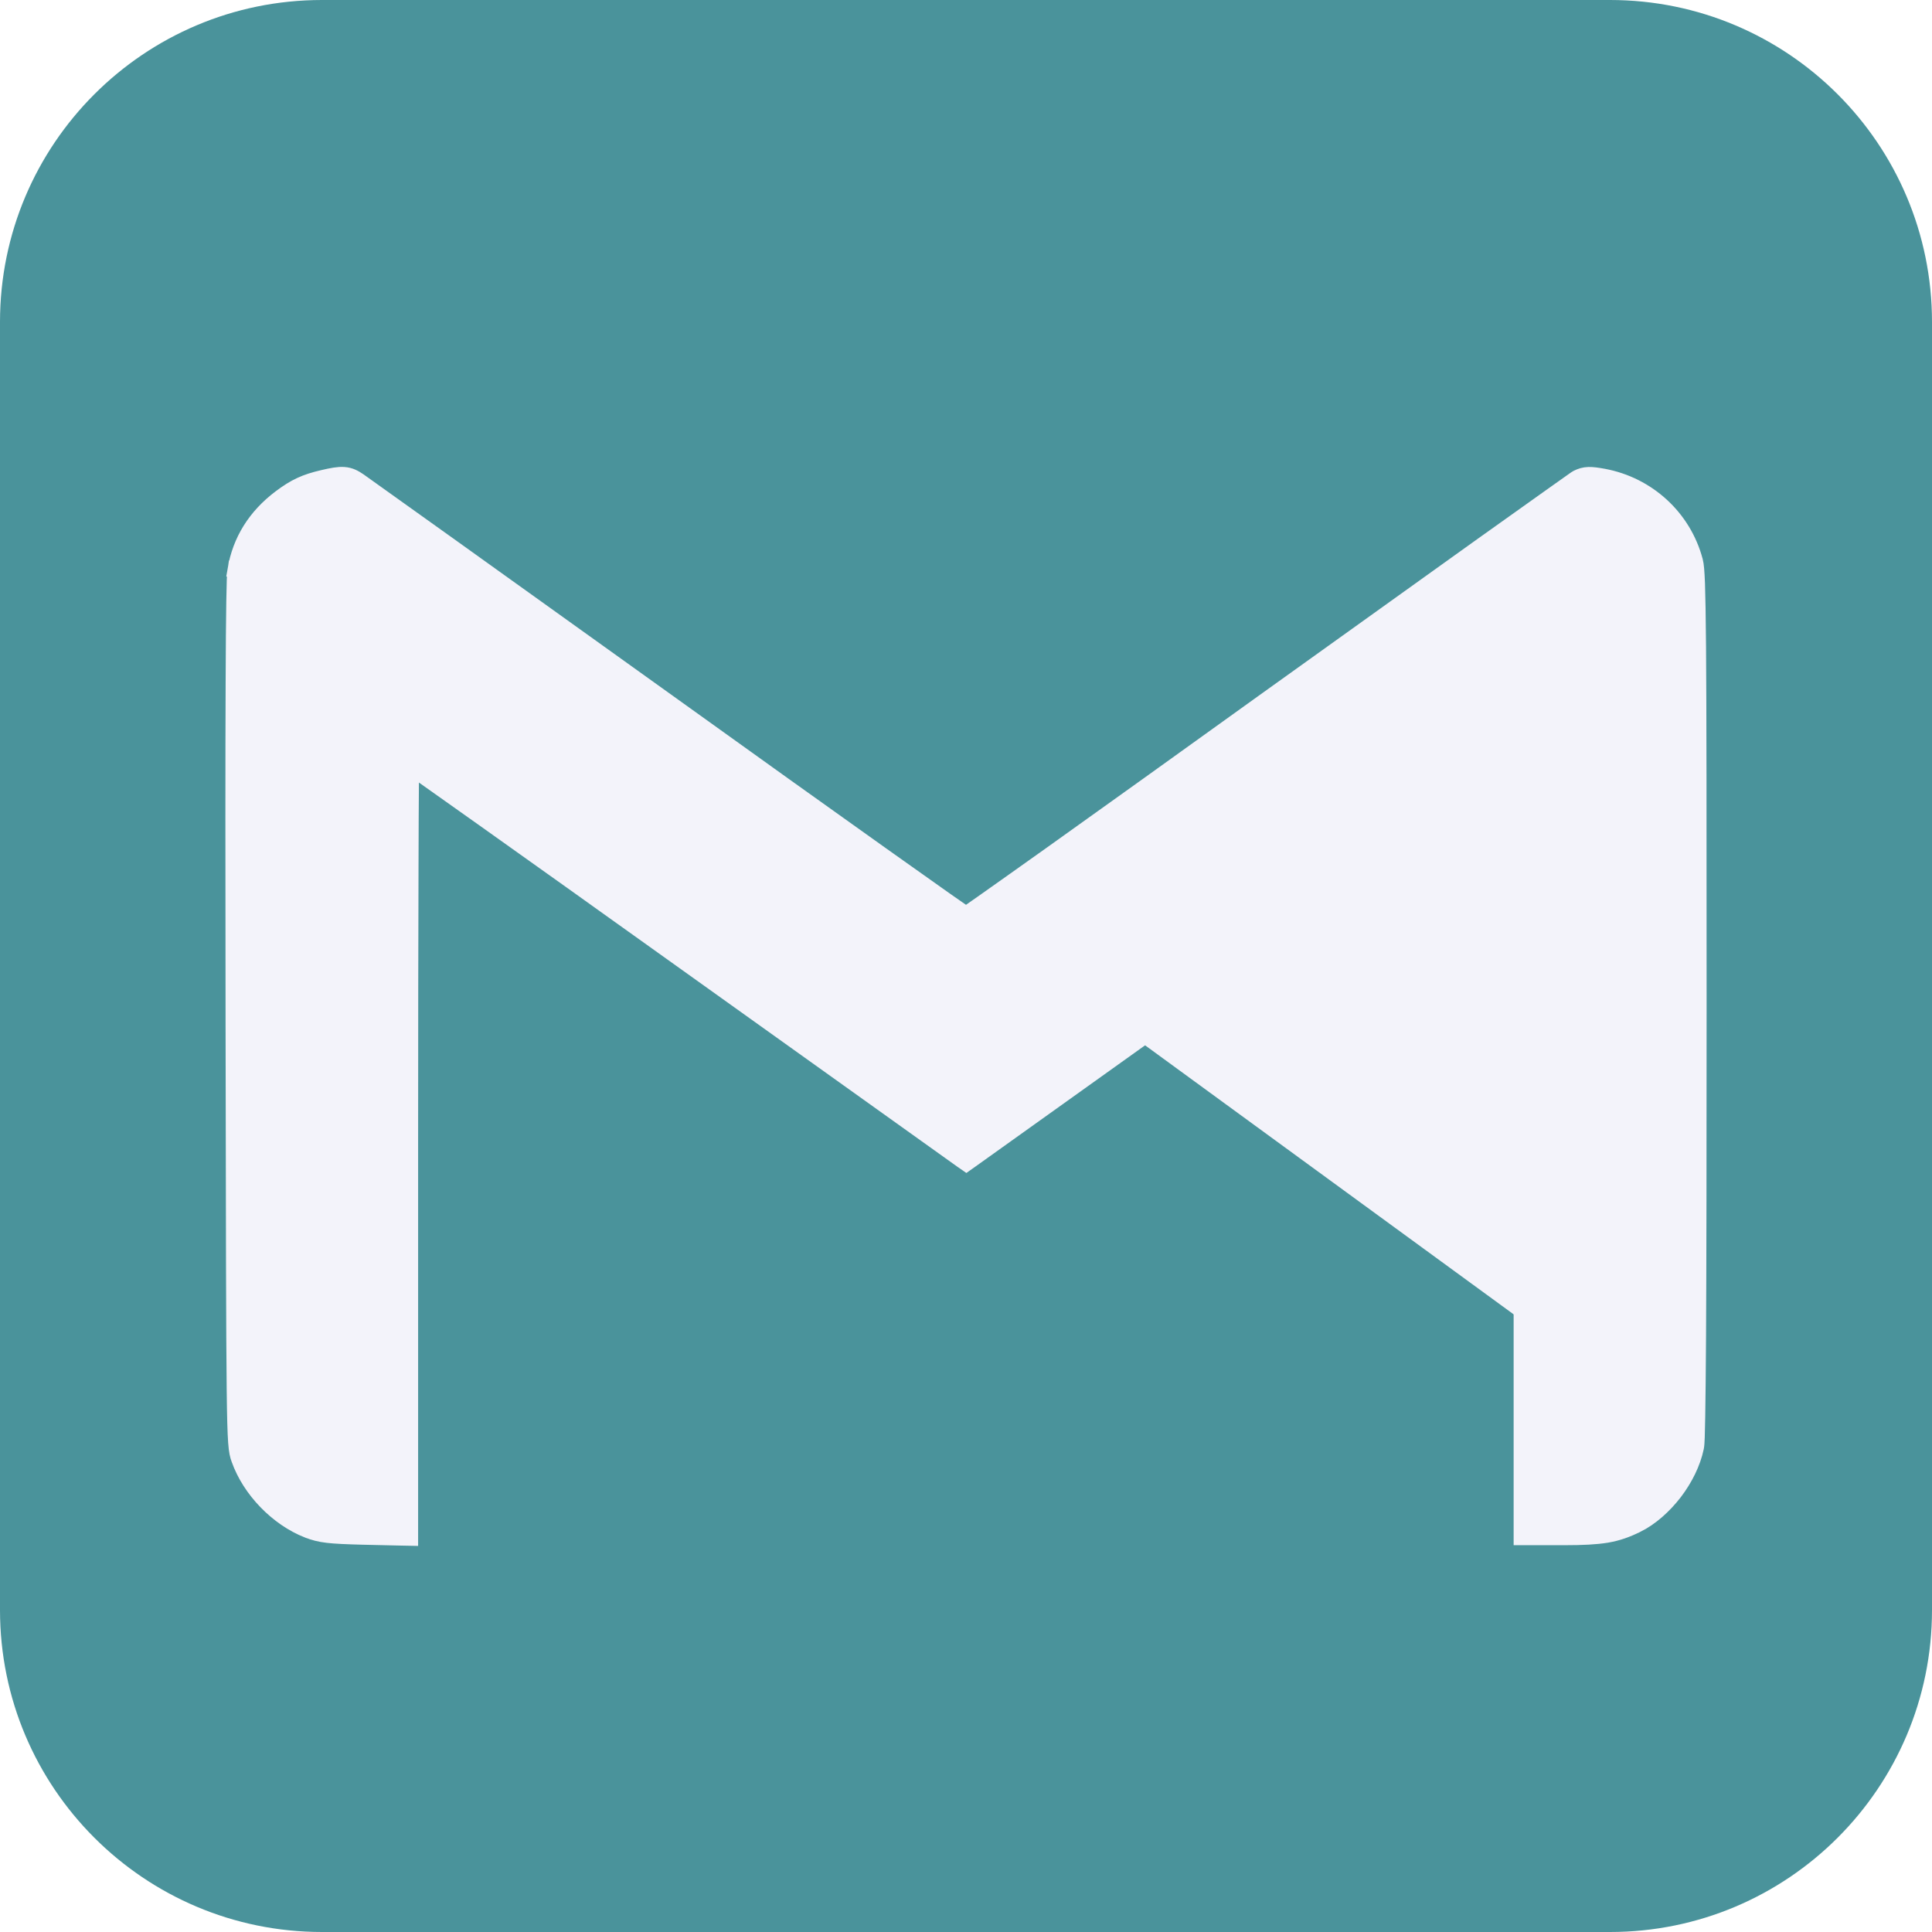
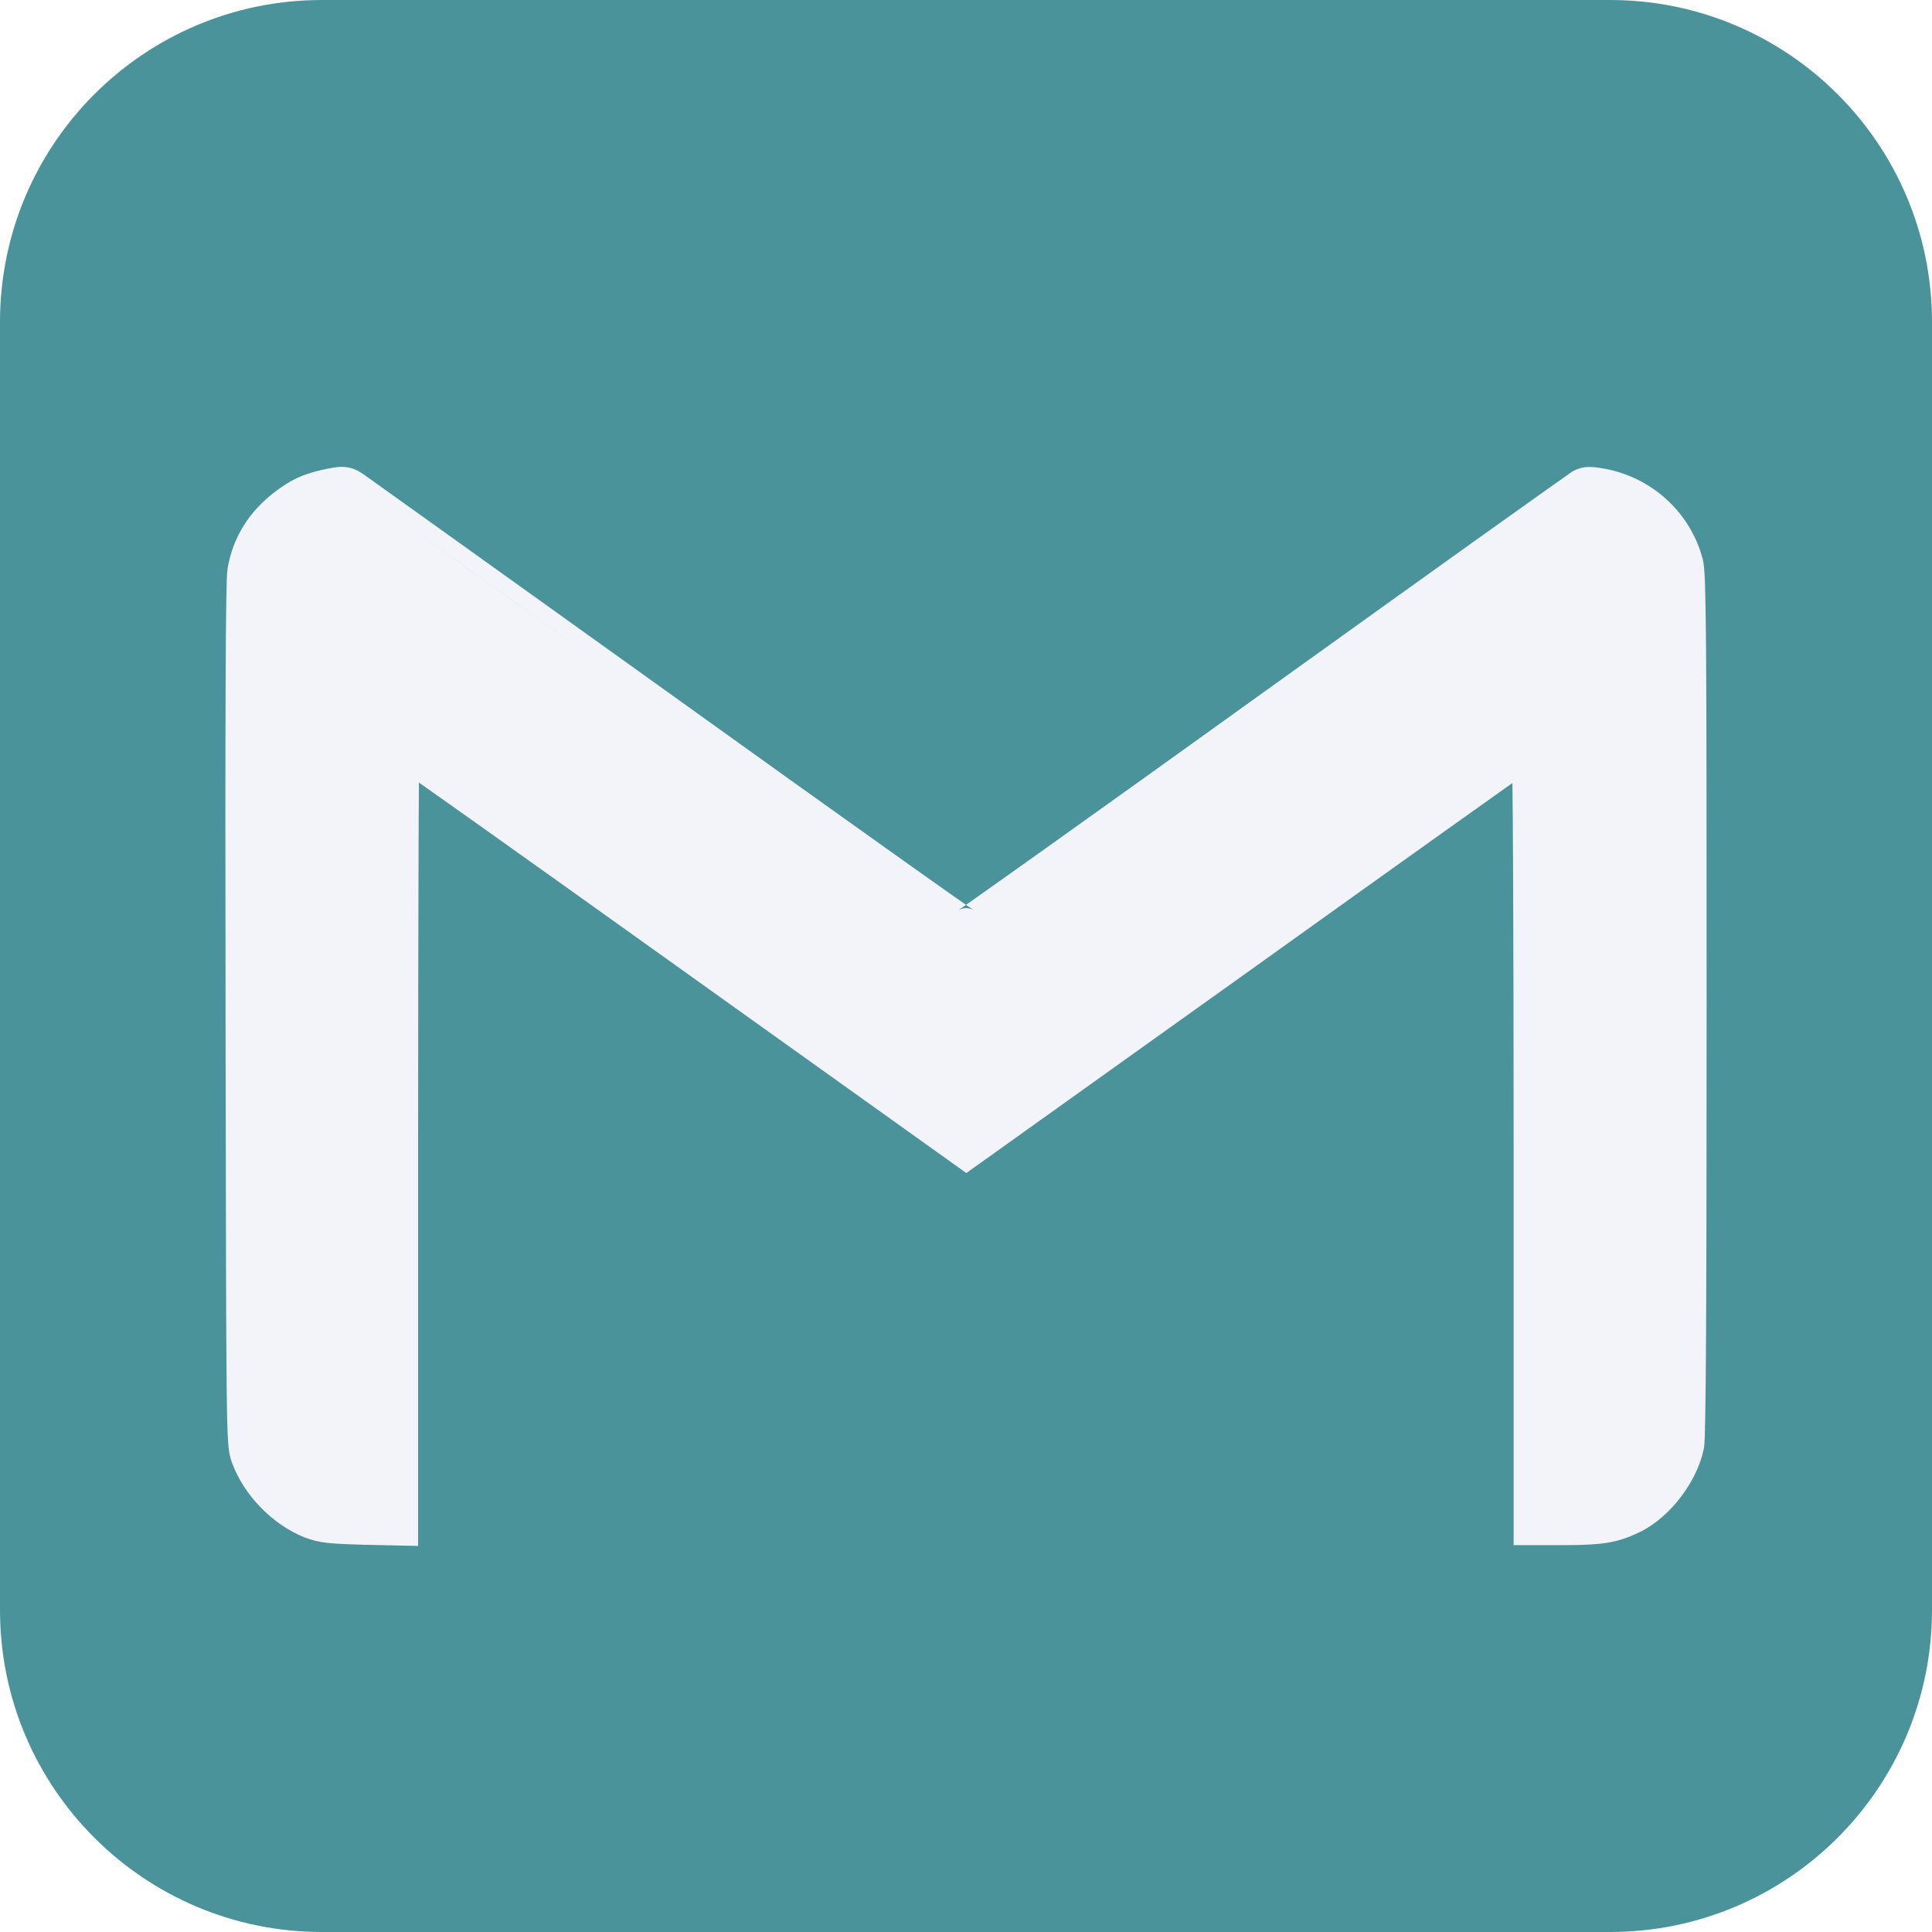
<svg xmlns="http://www.w3.org/2000/svg" class="icon-main" width="24" height="24" viewBox="0 0 24 24" fill="none">
  <rect width="24" height="24" rx="4" fill="#4A939B" />
-   <path d="M21.067 17.98C21.027 18.173 20.928 18.37 20.799 18.539C20.669 18.707 20.506 18.854 20.33 18.941L20.33 18.941L20.329 18.941C20.205 19.002 20.096 19.041 19.958 19.065C19.823 19.087 19.662 19.095 19.433 19.095H19.003H18.903V18.994V14.166C18.903 12.838 18.9 11.633 18.896 10.76C18.894 10.323 18.891 9.97 18.889 9.727C18.888 9.653 18.887 9.589 18.886 9.536C18.849 9.562 18.804 9.593 18.754 9.629C18.575 9.756 18.317 9.939 18 10.165C17.365 10.617 16.494 11.24 15.539 11.923L15.539 11.923L12.062 14.408L12.004 14.449L11.945 14.408L8.457 11.915L8.457 11.915C7.5 11.23 6.626 10.607 5.991 10.156C5.673 9.93 5.415 9.748 5.236 9.621C5.187 9.587 5.143 9.556 5.106 9.53C5.106 9.584 5.105 9.649 5.104 9.725C5.102 9.97 5.1 10.324 5.099 10.762C5.096 11.637 5.094 12.844 5.094 14.172V19V19.102L4.991 19.1L4.508 19.089L4.507 19.089C4.09 19.078 3.983 19.067 3.824 19.006L3.824 19.006L3.823 19.006C3.448 18.858 3.109 18.51 2.973 18.128C2.937 18.032 2.924 17.945 2.916 17.255C2.908 16.56 2.906 15.238 2.902 12.657L2.902 12.607L2.902 12.607C2.899 10.715 2.899 9.369 2.903 8.479C2.905 8.034 2.907 7.704 2.911 7.476C2.913 7.362 2.915 7.274 2.917 7.21C2.919 7.149 2.922 7.102 2.926 7.078L3.025 7.095L2.926 7.079C2.987 6.717 3.176 6.416 3.482 6.185L3.482 6.185C3.665 6.047 3.793 5.988 4.015 5.937L4.015 5.937C4.123 5.912 4.203 5.896 4.272 5.901C4.35 5.906 4.405 5.938 4.462 5.977C4.517 6.014 6.24 7.248 8.296 8.722L8.296 8.722C9.322 9.459 10.259 10.129 10.941 10.614C11.282 10.856 11.559 11.053 11.752 11.189C11.849 11.257 11.924 11.309 11.976 11.345C11.985 11.351 11.993 11.357 12.001 11.362M21.067 17.98L20.969 17.959L21.067 17.98C21.067 17.98 21.067 17.98 21.067 17.98ZM21.067 17.98C21.072 17.956 21.075 17.91 21.077 17.853C21.079 17.791 21.081 17.705 21.083 17.594C21.087 17.371 21.09 17.045 21.093 16.604C21.098 15.723 21.1 14.381 21.1 12.486C21.1 10.14 21.099 8.803 21.093 8.034C21.09 7.65 21.085 7.407 21.08 7.25C21.074 7.097 21.067 7.018 21.055 6.97L21.054 6.968C20.912 6.432 20.471 6.025 19.918 5.922L19.918 5.922C19.842 5.908 19.784 5.9 19.734 5.901C19.679 5.903 19.638 5.916 19.596 5.937L19.592 5.939L19.592 5.939C19.584 5.943 19.57 5.953 19.557 5.962L19.492 6.008C19.437 6.047 19.358 6.103 19.258 6.174C19.058 6.316 18.773 6.519 18.424 6.768C17.728 7.266 16.777 7.947 15.74 8.691L15.74 8.691C14.704 9.437 13.758 10.114 13.07 10.605C12.725 10.85 12.446 11.049 12.251 11.186C12.154 11.255 12.078 11.308 12.026 11.344C12.017 11.351 12.008 11.357 12.001 11.362M12.001 11.362C12.014 11.371 12.025 11.379 12.034 11.384L12.047 11.393C12.049 11.394 12.048 11.394 12.047 11.393C12.046 11.393 12.044 11.391 12.04 11.39C12.039 11.389 12.035 11.388 12.031 11.386C12.028 11.385 12.017 11.382 12.001 11.382C11.983 11.382 11.97 11.387 11.968 11.387C11.967 11.388 11.966 11.388 11.964 11.389C11.962 11.39 11.96 11.39 11.959 11.391C11.956 11.392 11.954 11.394 11.954 11.394C11.953 11.394 11.953 11.394 11.953 11.394C11.953 11.394 11.953 11.394 11.954 11.394L11.967 11.385C11.976 11.379 11.987 11.371 12.001 11.362ZM4.994 19V18.9L4.996 18.9L4.994 19ZM4.994 19H4.894V18.998L4.994 19Z" fill="#F3F3FA" stroke="#F3F3FA" stroke-width="0.2" />
+   <path class="icon_path" d="M3.422 6.105C3.616 5.959 3.757 5.893 3.992 5.839C4.097 5.815 4.193 5.795 4.279 5.801C4.384 5.808 4.457 5.852 4.519 5.894C4.575 5.933 6.3 7.168 8.354 8.64C9.38 9.377 10.317 10.047 10.999 10.532C11.34 10.775 11.617 10.971 11.81 11.107C11.888 11.162 11.952 11.206 12 11.24L12 11.241L11.969 11.262C11.943 11.28 11.924 11.293 11.912 11.302L11.9 11.309C11.899 11.31 11.901 11.309 11.904 11.307C11.905 11.306 11.91 11.303 11.917 11.3C11.92 11.299 11.927 11.296 11.936 11.293C11.941 11.291 11.967 11.281 12.001 11.281C12.032 11.281 12.055 11.289 12.061 11.291C12.07 11.293 12.077 11.296 12.08 11.298C12.088 11.301 12.093 11.304 12.094 11.305L12.1 11.308L12.089 11.301C12.078 11.294 12.062 11.283 12.04 11.268C12.038 11.266 12.035 11.264 12.032 11.262L12 11.24C12.05 11.206 12.114 11.16 12.193 11.104C12.388 10.967 12.667 10.768 13.011 10.523C13.7 10.032 14.646 9.355 15.682 8.61C16.719 7.865 17.67 7.184 18.366 6.686C18.715 6.438 19 6.234 19.2 6.092C19.3 6.021 19.379 5.965 19.435 5.926L19.5 5.88L19.503 5.878C19.504 5.877 19.506 5.876 19.508 5.874C19.518 5.867 19.532 5.857 19.542 5.852L19.552 5.847C19.603 5.821 19.659 5.803 19.731 5.801C19.792 5.799 19.86 5.809 19.936 5.823C20.526 5.933 20.999 6.369 21.151 6.942L21.152 6.945C21.167 7.005 21.174 7.095 21.18 7.246C21.185 7.404 21.19 7.649 21.193 8.033C21.199 8.802 21.2 10.14 21.2 12.486C21.2 14.381 21.198 15.723 21.193 16.605C21.191 17.046 21.187 17.372 21.183 17.595C21.181 17.707 21.179 17.793 21.177 17.856C21.175 17.91 21.172 17.966 21.165 18C21.121 18.211 21.014 18.421 20.878 18.599C20.742 18.777 20.567 18.935 20.374 19.03L20.373 19.03C20.242 19.094 20.125 19.138 19.975 19.163C19.831 19.187 19.663 19.194 19.433 19.194H18.803V14.166C18.803 12.838 18.8 11.633 18.796 10.76C18.794 10.324 18.791 9.97 18.788 9.727C18.61 9.853 18.361 10.03 18.058 10.246C17.423 10.698 16.552 11.321 15.597 12.005L12.004 14.572L8.399 11.996C7.441 11.311 6.568 10.688 5.933 10.237C5.63 10.022 5.382 9.847 5.204 9.721L5.204 9.726C5.202 9.97 5.2 10.324 5.199 10.762C5.196 11.637 5.194 12.844 5.194 14.171V19.204L4.504 19.189C4.089 19.177 3.966 19.167 3.789 19.1L3.786 19.099C3.385 18.94 3.025 18.571 2.879 18.162C2.836 18.046 2.824 17.936 2.816 17.256C2.808 16.56 2.806 15.238 2.802 12.659L2.802 12.607C2.799 10.715 2.799 9.368 2.803 8.479C2.804 8.034 2.807 7.703 2.811 7.474C2.813 7.36 2.815 7.271 2.817 7.206C2.819 7.149 2.822 7.095 2.827 7.062C2.893 6.673 3.097 6.35 3.422 6.105ZM18.981 9.353C18.983 9.372 18.985 9.453 18.987 9.587ZM3.037 17.939C3.01 17.635 3.009 16.665 3.002 12.655L3.002 12.607C2.996 8.823 3.002 7.222 3.025 7.095C3.081 6.76 3.255 6.482 3.542 6.265C3.714 6.135 3.829 6.082 4.037 6.034C4.126 6.014 4.185 6.002 4.231 6C4.302 5.997 4.341 6.015 4.406 6.059C4.436 6.08 4.996 6.48 5.847 7.09C6.506 7.562 7.34 8.159 8.237 8.803C10.291 10.277 11.984 11.482 12.001 11.482C12.015 11.482 13.725 10.263 15.799 8.772C17.872 7.284 19.602 6.048 19.641 6.026C19.703 5.995 19.748 5.992 19.9 6.02C20.415 6.116 20.826 6.496 20.958 6.994C20.967 7.03 20.974 7.098 20.98 7.254C20.974 7.098 20.967 7.03 20.958 6.994C20.826 6.496 20.415 6.116 19.9 6.02C19.748 5.992 19.703 5.995 19.641 6.026C19.602 6.048 17.872 7.284 15.799 8.772C13.725 10.263 12.015 11.482 12.001 11.482C11.984 11.482 10.291 10.277 8.237 8.803C7.341 8.16 6.508 7.563 5.849 7.091C4.997 6.481 4.436 6.08 4.406 6.059C4.341 6.015 4.301 5.997 4.231 6C4.185 6.002 4.125 6.014 4.037 6.034C3.829 6.082 3.714 6.135 3.542 6.265C3.255 6.482 3.081 6.76 3.025 7.095C3.002 7.222 2.996 8.823 3.002 12.607L3.002 12.655V12.655C3.009 16.666 3.01 17.635 3.037 17.939ZM19.003 18.994L19.003 14.166C19.003 14.166 19.003 14.166 19.003 14.166V18.994ZM18.98 9.349C18.98 9.349 18.98 9.349 18.98 9.349C18.981 9.35 18.981 9.352 18.981 9.353C18.983 9.37 18.985 9.436 18.986 9.543L18.987 9.587" fill="#F3F3FA" />
</svg>
